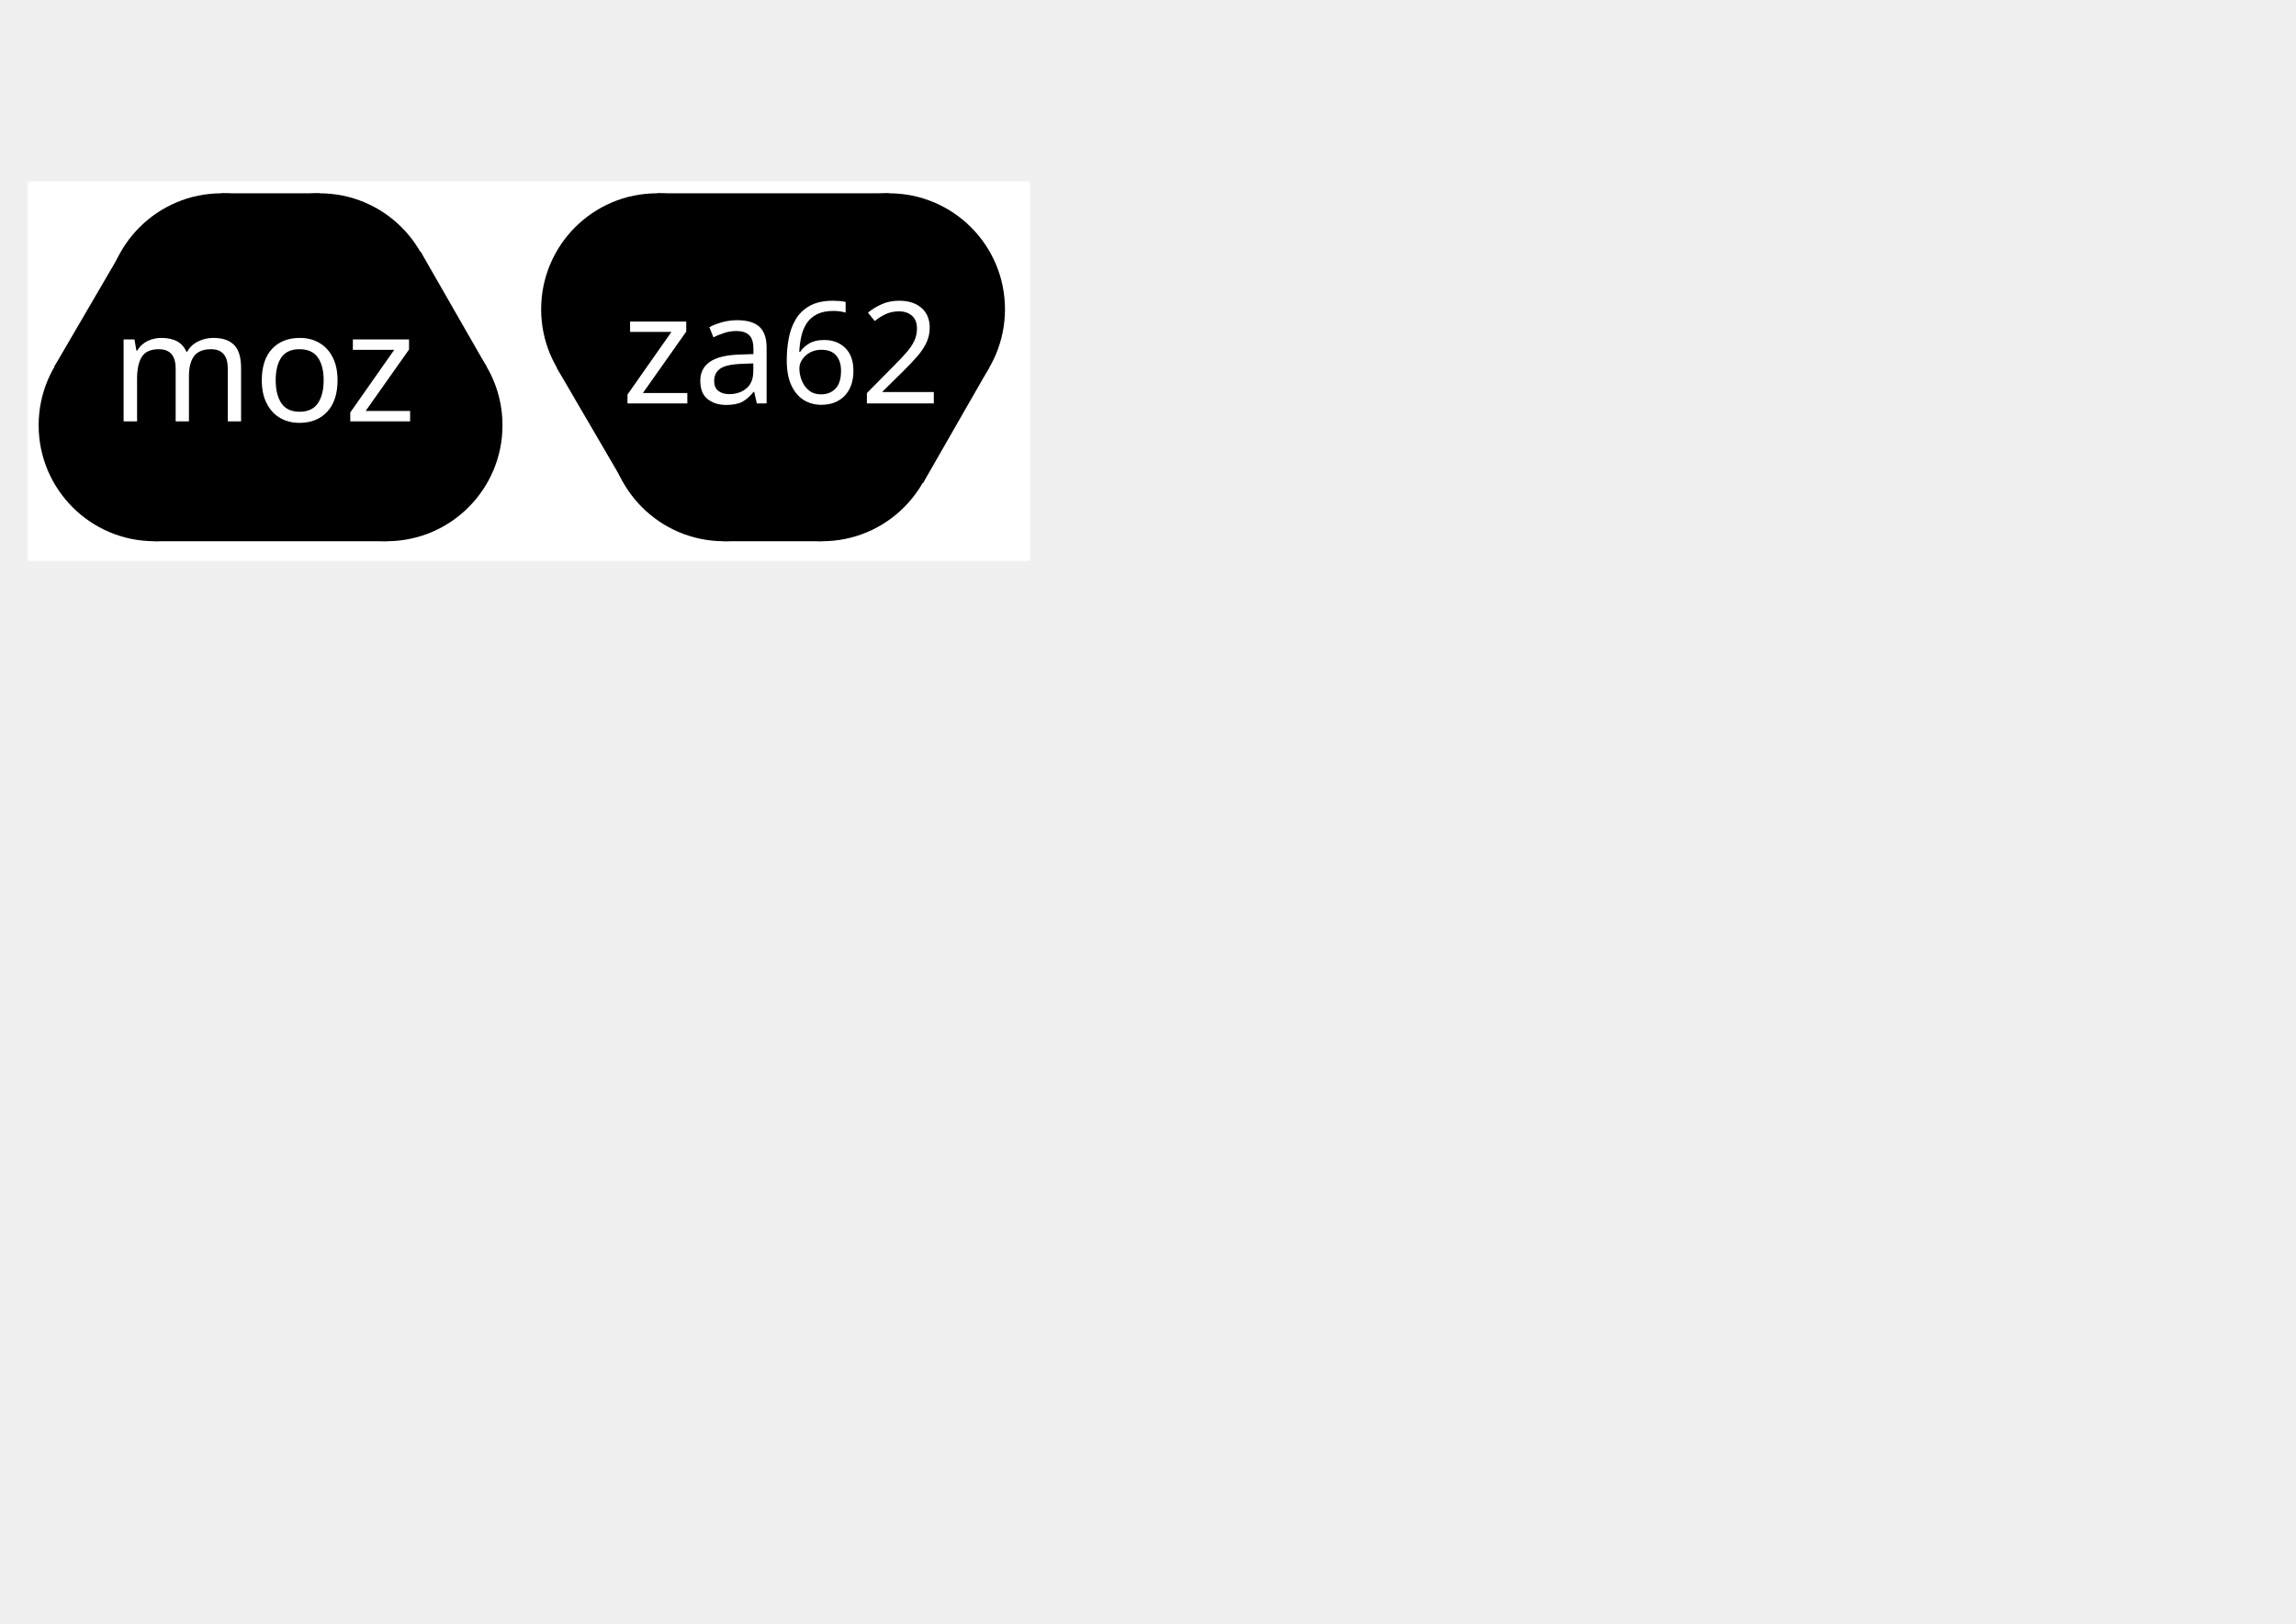
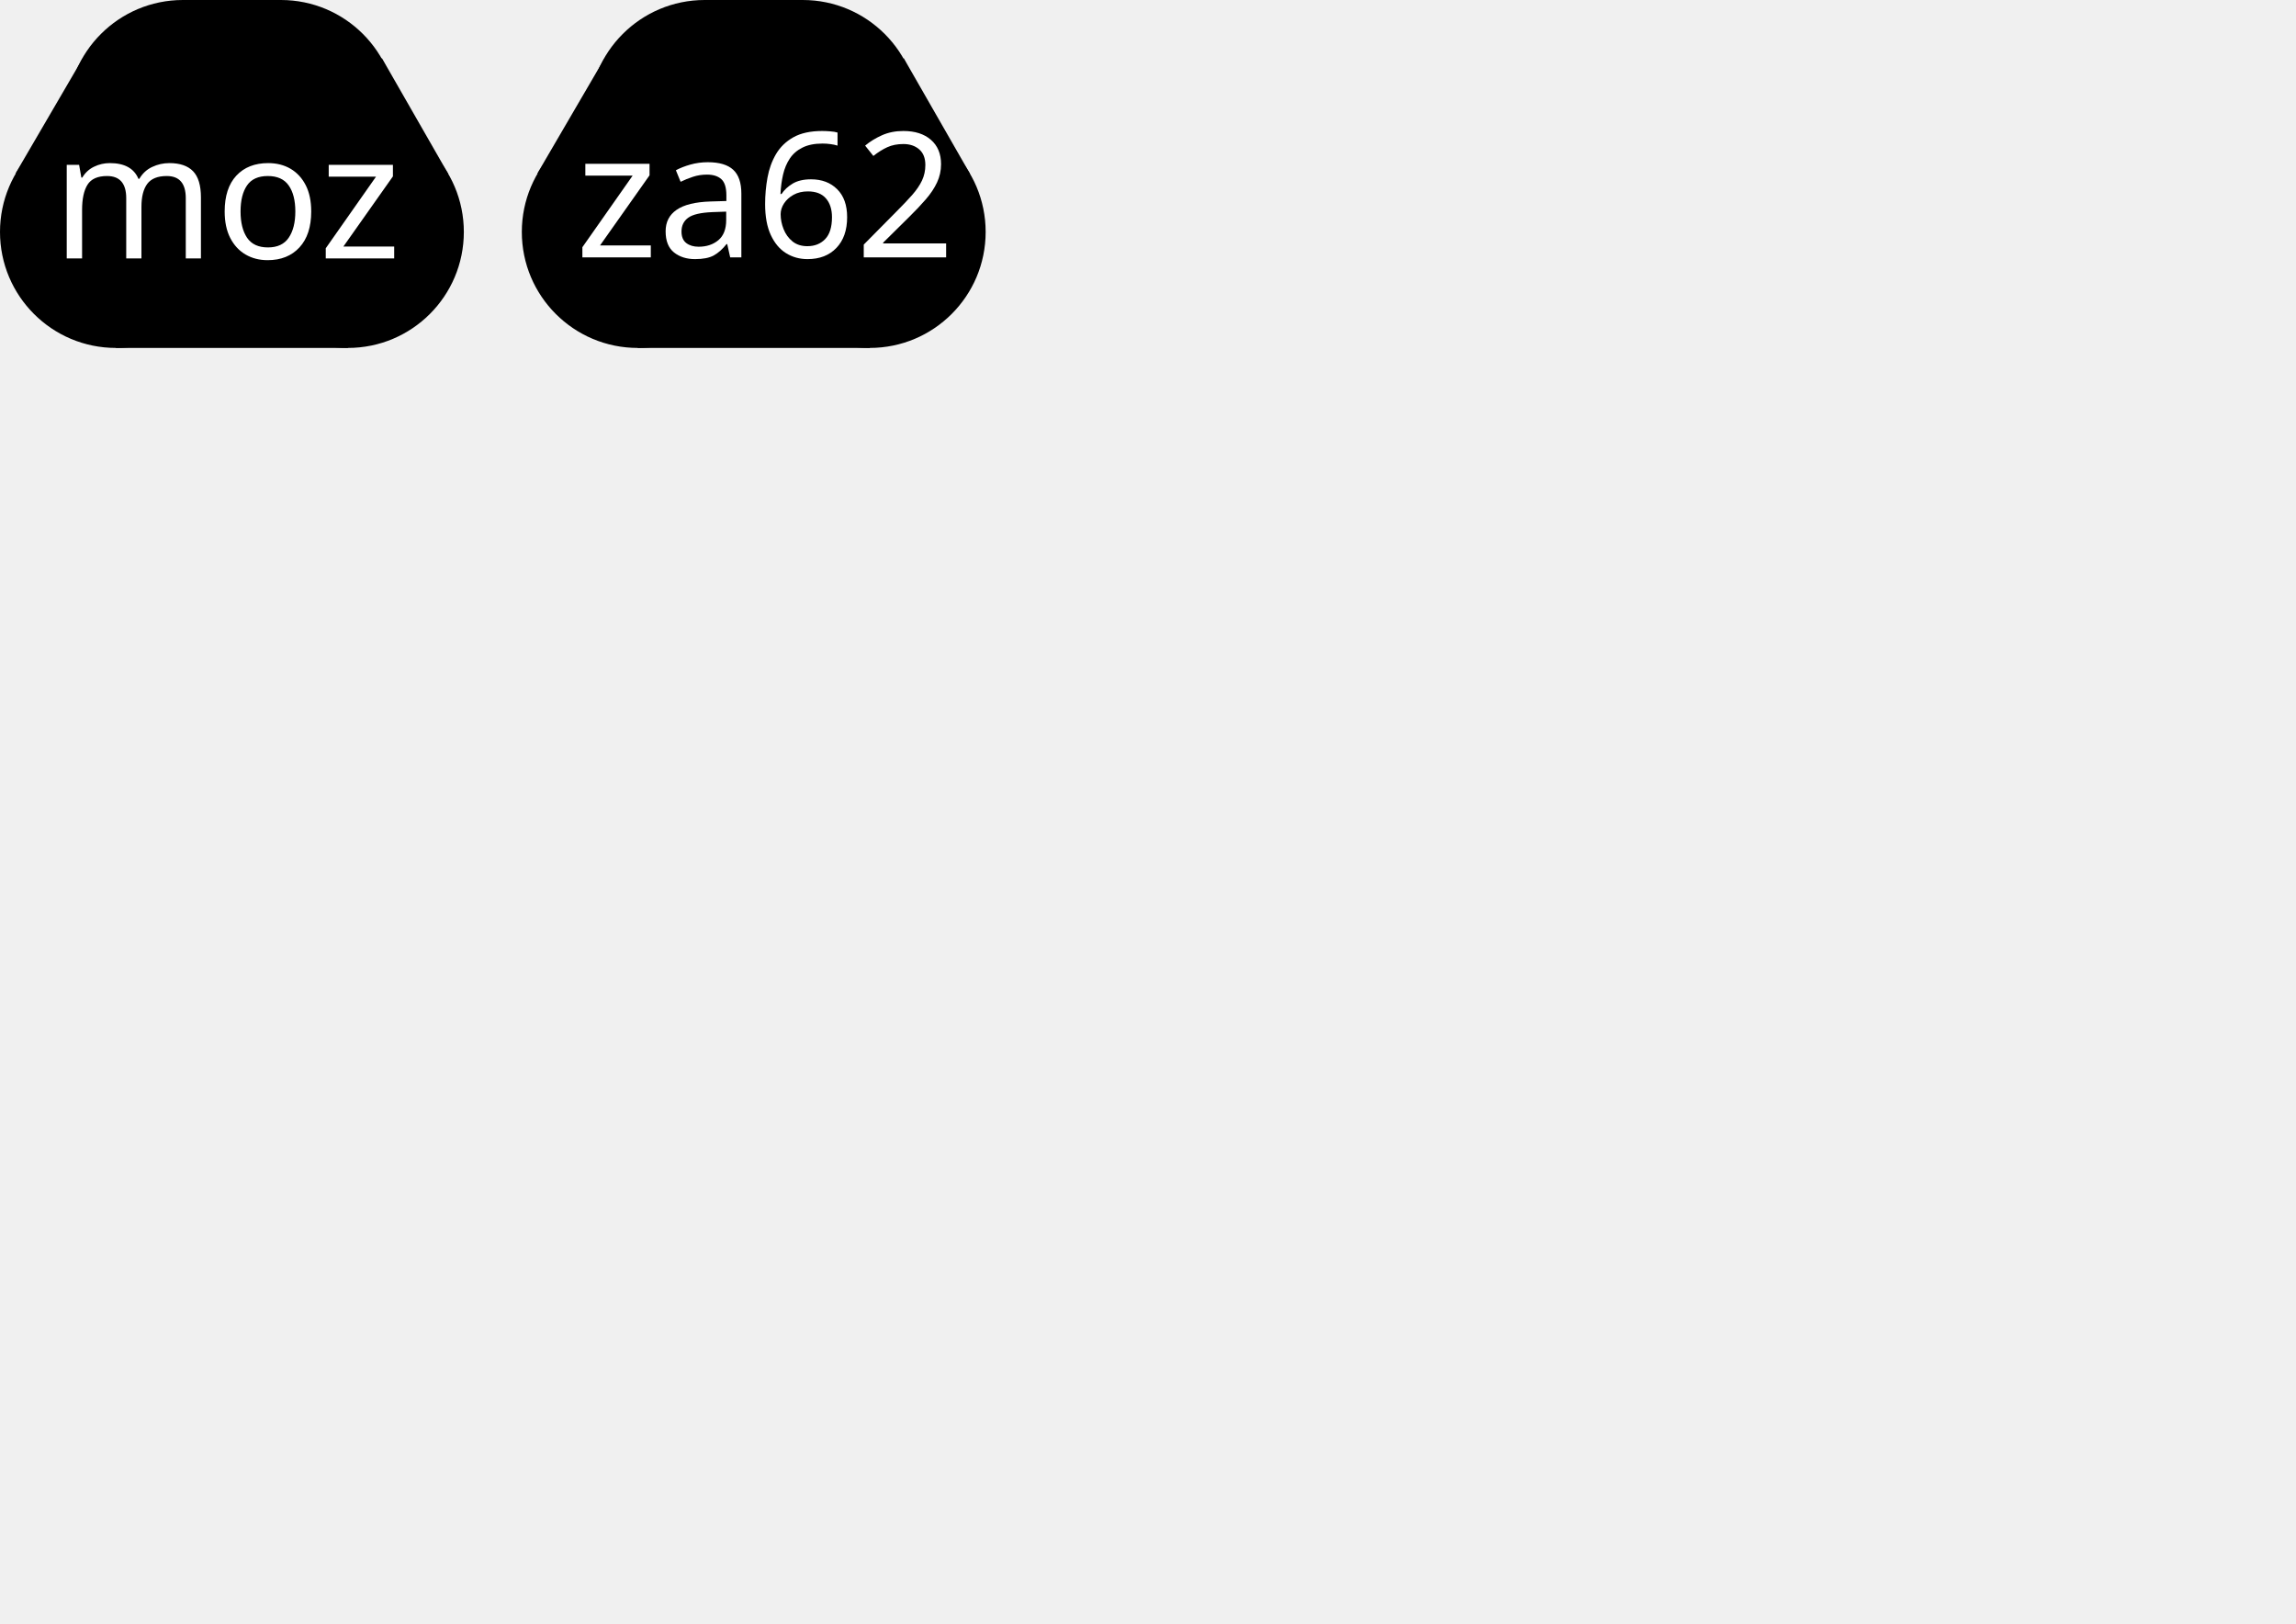
- <svg xmlns="http://www.w3.org/2000/svg" width="594mm" height="420mm" viewBox="0 0 594 420" version="1.1" id="svg8">
+ <svg xmlns="http://www.w3.org/2000/svg" id="svg8" version="1.1" viewBox="0 0 594 420" height="420mm" width="594mm">
  <defs id="defs2" />
  <g id="layer1">
-     <rect y="46.948" x="7.19" height="98.126" width="259.263" id="rect1425" style="fill:#ffffff;stroke-width:0.097" />
-     <g id="g1061">
-       <circle r="30" cy="110" cx="40" id="path10" style="fill:#000000;stroke-width:0.1" />
-       <circle style="fill:#000000;stroke-width:0.1" id="path10-9" cx="57.32" cy="80" r="30" />
-       <circle style="fill:#000000;stroke-width:0.1" id="path10-4" cx="100" cy="110" r="30" />
-       <circle style="fill:#000000;stroke-width:0.1" id="path10-1" cx="82.68" cy="80" r="30" />
-       <rect y="80" x="40" height="60" width="60" id="rect911" style="fill:#000000;stroke-width:0.053" />
-       <rect style="fill:#000000;stroke-width:0.038" id="rect911-6" width="25.36" height="60" x="57.32" y="50" />
-       <path d="M 132.371,40.113 51.077,39.804 91.991,-30.445 Z" transform="matrix(0.4261054,0,0,0.425187,-7.744153,77.94467)" id="path930" style="fill:#000000;stroke-width:0.1" />
-       <path d="M 132.371,40.113 51.077,39.804 91.991,-30.445 Z" style="fill:#000000;stroke-width:0.1" id="path930-1" transform="matrix(0.4261054,0,0,0.425187,69.57585,77.94467)" />
+     <g transform="translate(-10,-50)" id="g1061">
+       <circle style="fill:#000000;stroke-width:0.1" id="path10" cx="40" cy="110" r="30" />
+       <circle r="30" cy="80" cx="57.32" id="path10-9" style="fill:#000000;stroke-width:0.1" />
+       <circle r="30" cy="110" cx="100" id="path10-4" style="fill:#000000;stroke-width:0.1" />
+       <circle r="30" cy="80" cx="82.68" id="path10-1" style="fill:#000000;stroke-width:0.1" />
+       <rect style="fill:#000000;stroke-width:0.053" id="rect911" width="60" height="60" x="40" y="80" />
+       <rect y="50" x="57.32" height="60" width="25.36" id="rect911-6" style="fill:#000000;stroke-width:0.038" />
+       <path style="fill:#000000;stroke-width:0.1" id="path930" transform="matrix(0.4261054,0,0,0.425187,-7.744153,77.94467)" d="M 132.371,40.113 51.077,39.804 91.991,-30.445 Z" />
+       <path transform="matrix(0.4261054,0,0,0.425187,69.57585,77.94467)" id="path930-1" style="fill:#000000;stroke-width:0.1" d="M 132.371,40.113 51.077,39.804 91.991,-30.445 Z" />
    </g>
-     <text xml:space="preserve" style="font-style:normal;font-variant:normal;font-weight:normal;font-stretch:normal;font-size:39.511px;line-height:1.25;font-family:Phosphate;-inkscape-font-specification:'Phosphate Normal';font-variant-ligatures:normal;font-variant-caps:normal;font-variant-numeric:normal;font-variant-east-asian:normal;fill:#ffffff;fill-opacity:1;stroke:none;stroke-width:0.265" x="28.617" y="108.986" id="text955">
-       <tspan id="tspan953" x="28.617" y="108.986" style="font-style:normal;font-variant:normal;font-weight:normal;font-stretch:normal;font-size:39.511px;font-family:Phosphate;-inkscape-font-specification:'Phosphate Normal';font-variant-ligatures:normal;font-variant-caps:normal;font-variant-numeric:normal;font-variant-east-asian:normal;fill:#ffffff;stroke-width:0.265" dy="0 0 0">moz<tspan id="tspan1400" style="font-style:normal;font-variant:normal;font-weight:normal;font-stretch:normal;font-size:36.689px;font-family:Phosphate;-inkscape-font-specification:'Phosphate Normal';font-variant-ligatures:normal;font-variant-caps:normal;font-variant-numeric:normal;font-variant-east-asian:normal" />
+     <text id="text955" y="66.841" x="13.42" style="font-style:normal;font-variant:normal;font-weight:normal;font-stretch:normal;font-size:45.156px;line-height:1.25;font-family:Phosphate;-inkscape-font-specification:'Phosphate Normal';font-variant-ligatures:normal;font-variant-caps:normal;font-variant-numeric:normal;font-variant-east-asian:normal;fill:#ffffff;fill-opacity:1;stroke:none;stroke-width:0.265" xml:space="preserve">
+       <tspan dy="0 0 0" style="font-style:normal;font-variant:normal;font-weight:normal;font-stretch:normal;font-size:45.156px;font-family:Phosphate;-inkscape-font-specification:'Phosphate Normal';font-variant-ligatures:normal;font-variant-caps:normal;font-variant-numeric:normal;font-variant-east-asian:normal;fill:#ffffff;stroke-width:0.265" y="66.841" x="13.42" id="tspan953">moz<tspan style="font-style:normal;font-variant:normal;font-weight:normal;font-stretch:normal;font-size:45.156px;font-family:Phosphate;-inkscape-font-specification:'Phosphate Normal';font-variant-ligatures:normal;font-variant-caps:normal;font-variant-numeric:normal;font-variant-east-asian:normal" id="tspan1400" />
      </tspan>
    </text>
-     <g id="g1061-7" transform="matrix(1,0,0,-1,130,190)">
-       <circle style="fill:#000000;stroke-width:0.1" id="path10-93" cx="40" cy="110" r="30" />
-       <circle r="30" cy="80" cx="57.32" id="path10-9-8" style="fill:#000000;stroke-width:0.1" />
-       <circle r="30" cy="110" cx="100" id="path10-4-0" style="fill:#000000;stroke-width:0.1" />
-       <circle r="30" cy="80" cx="82.68" id="path10-1-2" style="fill:#000000;stroke-width:0.1" />
-       <rect style="fill:#000000;stroke-width:0.053" id="rect911-4" width="60" height="60" x="40" y="80" />
-       <rect y="50" x="57.32" height="60" width="25.36" id="rect911-6-8" style="fill:#000000;stroke-width:0.038" />
-       <path style="fill:#000000;stroke-width:0.1" id="path930-3" transform="matrix(0.4261054,0,0,0.425187,-7.744153,77.94467)" d="M 132.371,40.113 51.077,39.804 91.991,-30.445 Z" />
-       <path transform="matrix(0.4261054,0,0,0.425187,69.57585,77.94467)" id="path930-1-9" style="fill:#000000;stroke-width:0.1" d="M 132.371,40.113 51.077,39.804 91.991,-30.445 Z" />
+     <g transform="translate(10)" id="g874">
+       <g id="g1061-7" transform="translate(115,-50)">
+         <circle style="fill:#000000;stroke-width:0.1" id="path10-93" cx="40" cy="110" r="30" />
+         <circle r="30" cy="80" cx="57.32" id="path10-9-8" style="fill:#000000;stroke-width:0.1" />
+         <circle r="30" cy="110" cx="100" id="path10-4-0" style="fill:#000000;stroke-width:0.1" />
+         <circle r="30" cy="80" cx="82.68" id="path10-1-2" style="fill:#000000;stroke-width:0.1" />
+         <rect style="fill:#000000;stroke-width:0.053" id="rect911-4" width="60" height="60" x="40" y="80" />
+         <rect y="50" x="57.32" height="60" width="25.36" id="rect911-6-8" style="fill:#000000;stroke-width:0.038" />
+         <path style="fill:#000000;stroke-width:0.1" id="path930-3" transform="matrix(0.4261054,0,0,0.425187,-7.744153,77.94467)" d="M 132.371,40.113 51.077,39.804 91.991,-30.445 Z" />
+         <path transform="matrix(0.4261054,0,0,0.425187,69.57585,77.94467)" id="path930-1-9" style="fill:#000000;stroke-width:0.1" d="M 132.371,40.113 51.077,39.804 91.991,-30.445 Z" />
+       </g>
+       <text id="text955-5" y="66.57" x="138.903" style="font-style:normal;font-variant:normal;font-weight:normal;font-stretch:normal;font-size:45.156px;line-height:1.25;font-family:Phosphate;-inkscape-font-specification:'Phosphate Normal';font-variant-ligatures:normal;font-variant-caps:normal;font-variant-numeric:normal;font-variant-east-asian:normal;fill:#ffffff;fill-opacity:1;stroke:none;stroke-width:0.265" xml:space="preserve">
+         <tspan dy="0" style="font-style:normal;font-variant:normal;font-weight:normal;font-stretch:normal;font-size:45.156px;font-family:Phosphate;-inkscape-font-specification:'Phosphate Normal';font-variant-ligatures:normal;font-variant-caps:normal;font-variant-numeric:normal;font-variant-east-asian:normal;fill:#ffffff;stroke-width:0.265" y="66.57" x="138.903" id="tspan953-6">za<tspan style="font-style:normal;font-variant:normal;font-weight:normal;font-stretch:normal;font-size:45.156px;font-family:Phosphate;-inkscape-font-specification:'Phosphate Normal';font-variant-ligatures:normal;font-variant-caps:normal;font-variant-numeric:normal;font-variant-east-asian:normal;stroke-width:0.265" id="tspan1400-2">62</tspan>
+         </tspan>
+       </text>
    </g>
-     <text id="text955-5" y="104.354" x="160.79" style="font-style:normal;font-variant:normal;font-weight:normal;font-stretch:normal;font-size:39.511px;line-height:1.25;font-family:Phosphate;-inkscape-font-specification:'Phosphate Normal';font-variant-ligatures:normal;font-variant-caps:normal;font-variant-numeric:normal;font-variant-east-asian:normal;fill:#ffffff;fill-opacity:1;stroke:none;stroke-width:0.265" xml:space="preserve">
-       <tspan dy="0" style="font-style:normal;font-variant:normal;font-weight:normal;font-stretch:normal;font-size:39.511px;font-family:Phosphate;-inkscape-font-specification:'Phosphate Normal';font-variant-ligatures:normal;font-variant-caps:normal;font-variant-numeric:normal;font-variant-east-asian:normal;fill:#ffffff;stroke-width:0.265" y="104.354" x="160.79" id="tspan953-6">za<tspan style="font-style:normal;font-variant:normal;font-weight:normal;font-stretch:normal;font-size:36.689px;font-family:Phosphate;-inkscape-font-specification:'Phosphate Normal';font-variant-ligatures:normal;font-variant-caps:normal;font-variant-numeric:normal;font-variant-east-asian:normal;stroke-width:0.265" id="tspan1400-2">62</tspan>
-       </tspan>
-     </text>
  </g>
</svg>
